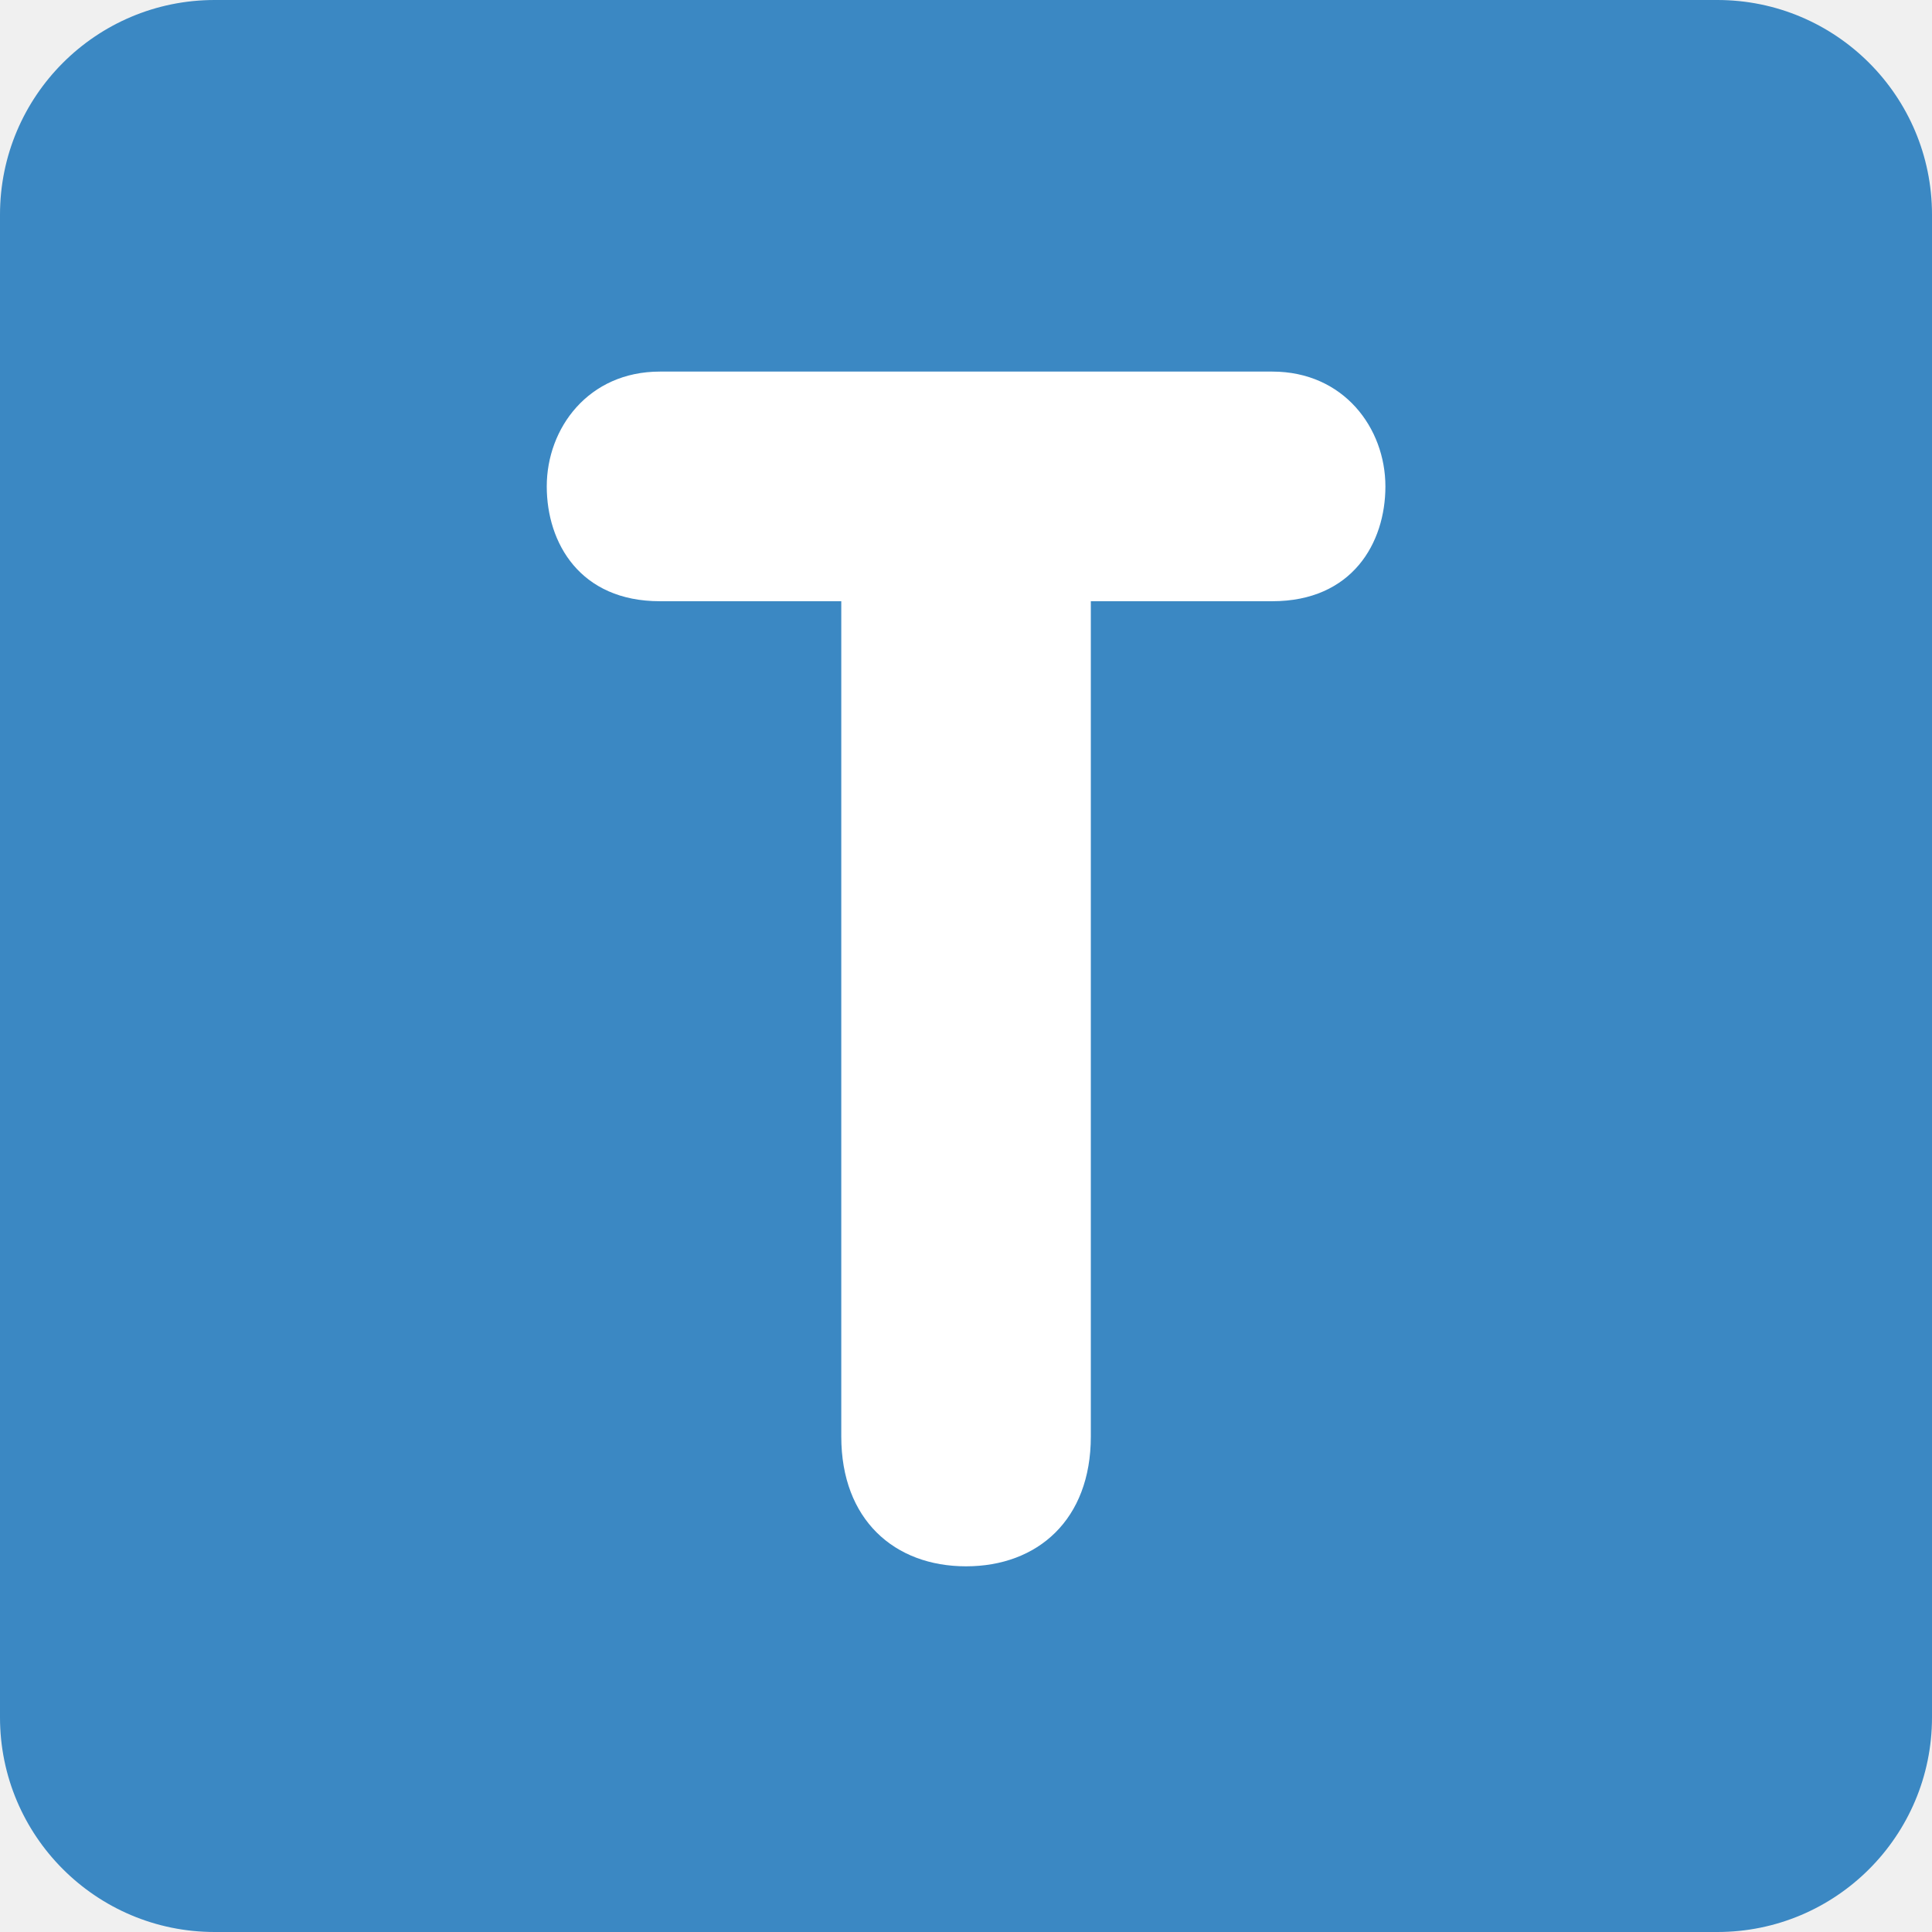
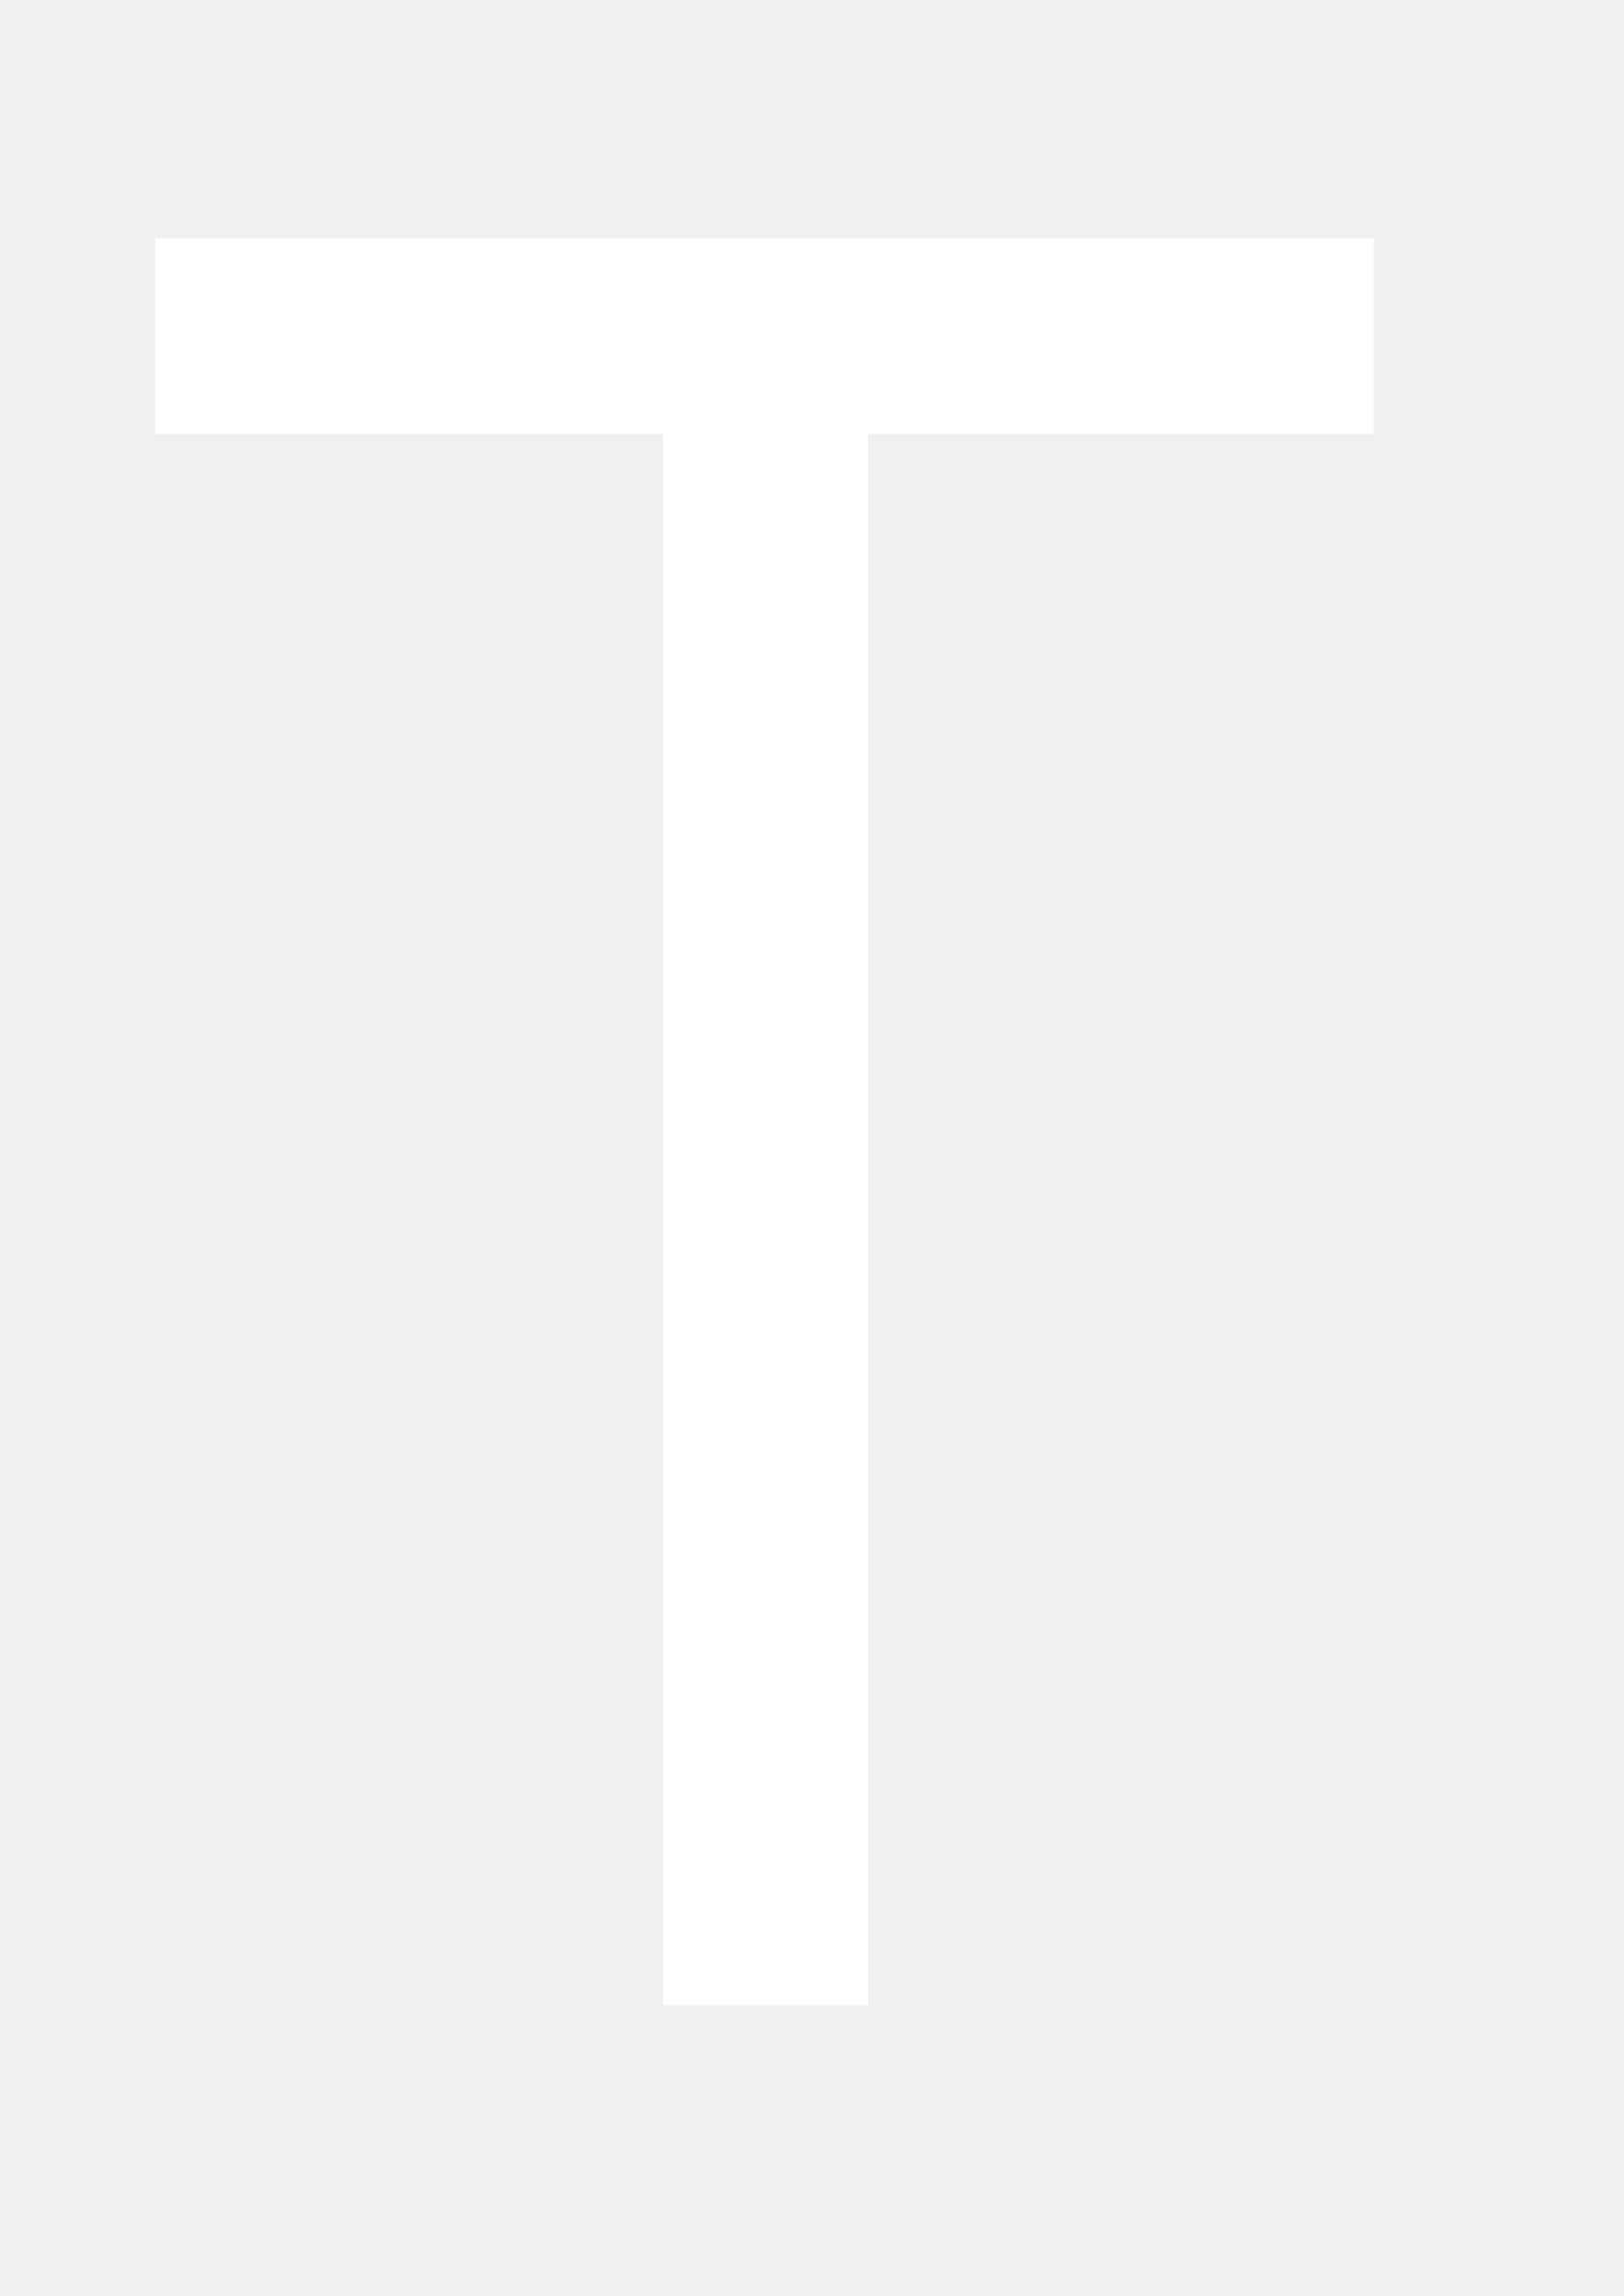
- <svg xmlns="http://www.w3.org/2000/svg" width="800px" height="800px" viewBox="0 0 36 36" aria-hidden="true" role="img" class="iconify iconify--twemoji" preserveAspectRatio="xMidYMid meet">
-   <path fill="#3B88C3" d="M36 32a4 4 0 0 1-4 4H4a4 4 0 0 1-4-4V4a4 4 0 0 1 4-4h28a4 4 0 0 1 4 4v28z" />
-   <path fill="#FFF" d="M15.676 11.203h-3.38c-1.488 0-2.108-1.085-2.108-2.139c0-1.085.775-2.14 2.108-2.14h11.411c1.332 0 2.108 1.054 2.108 2.14c0 1.054-.619 2.139-2.108 2.139h-3.381v15.565c0 1.551-.992 2.418-2.325 2.418c-1.333 0-2.325-.867-2.325-2.418V11.203z" />
+ <svg xmlns="http://www.w3.org/2000/svg" width="210mm" height="297mm" viewBox="0 0 210 297" version="1.1" id="svg1">
+   <defs id="defs1" />
+   <g id="layer1">
+     <text xml:space="preserve" style="font-style:normal;font-variant:normal;font-weight:normal;font-stretch:normal;font-size:307.098px;font-family:Tahoma;-inkscape-font-specification:Tahoma;text-align:start;writing-mode:lr-tb;direction:ltr;text-anchor:start;fill:#ffffff;stroke-width:7.198" x="17.854" y="248.853" id="text1" transform="scale(0.9593518,1.042371)">
+       <tspan id="tspan1" style="font-style:normal;font-variant:normal;font-weight:normal;font-stretch:normal;font-family:Tahoma;-inkscape-font-specification:Tahoma;fill:#ffffff;stroke-width:7.198" x="17.854" y="248.853">T</tspan>
+     </text>
+   </g>
</svg>
